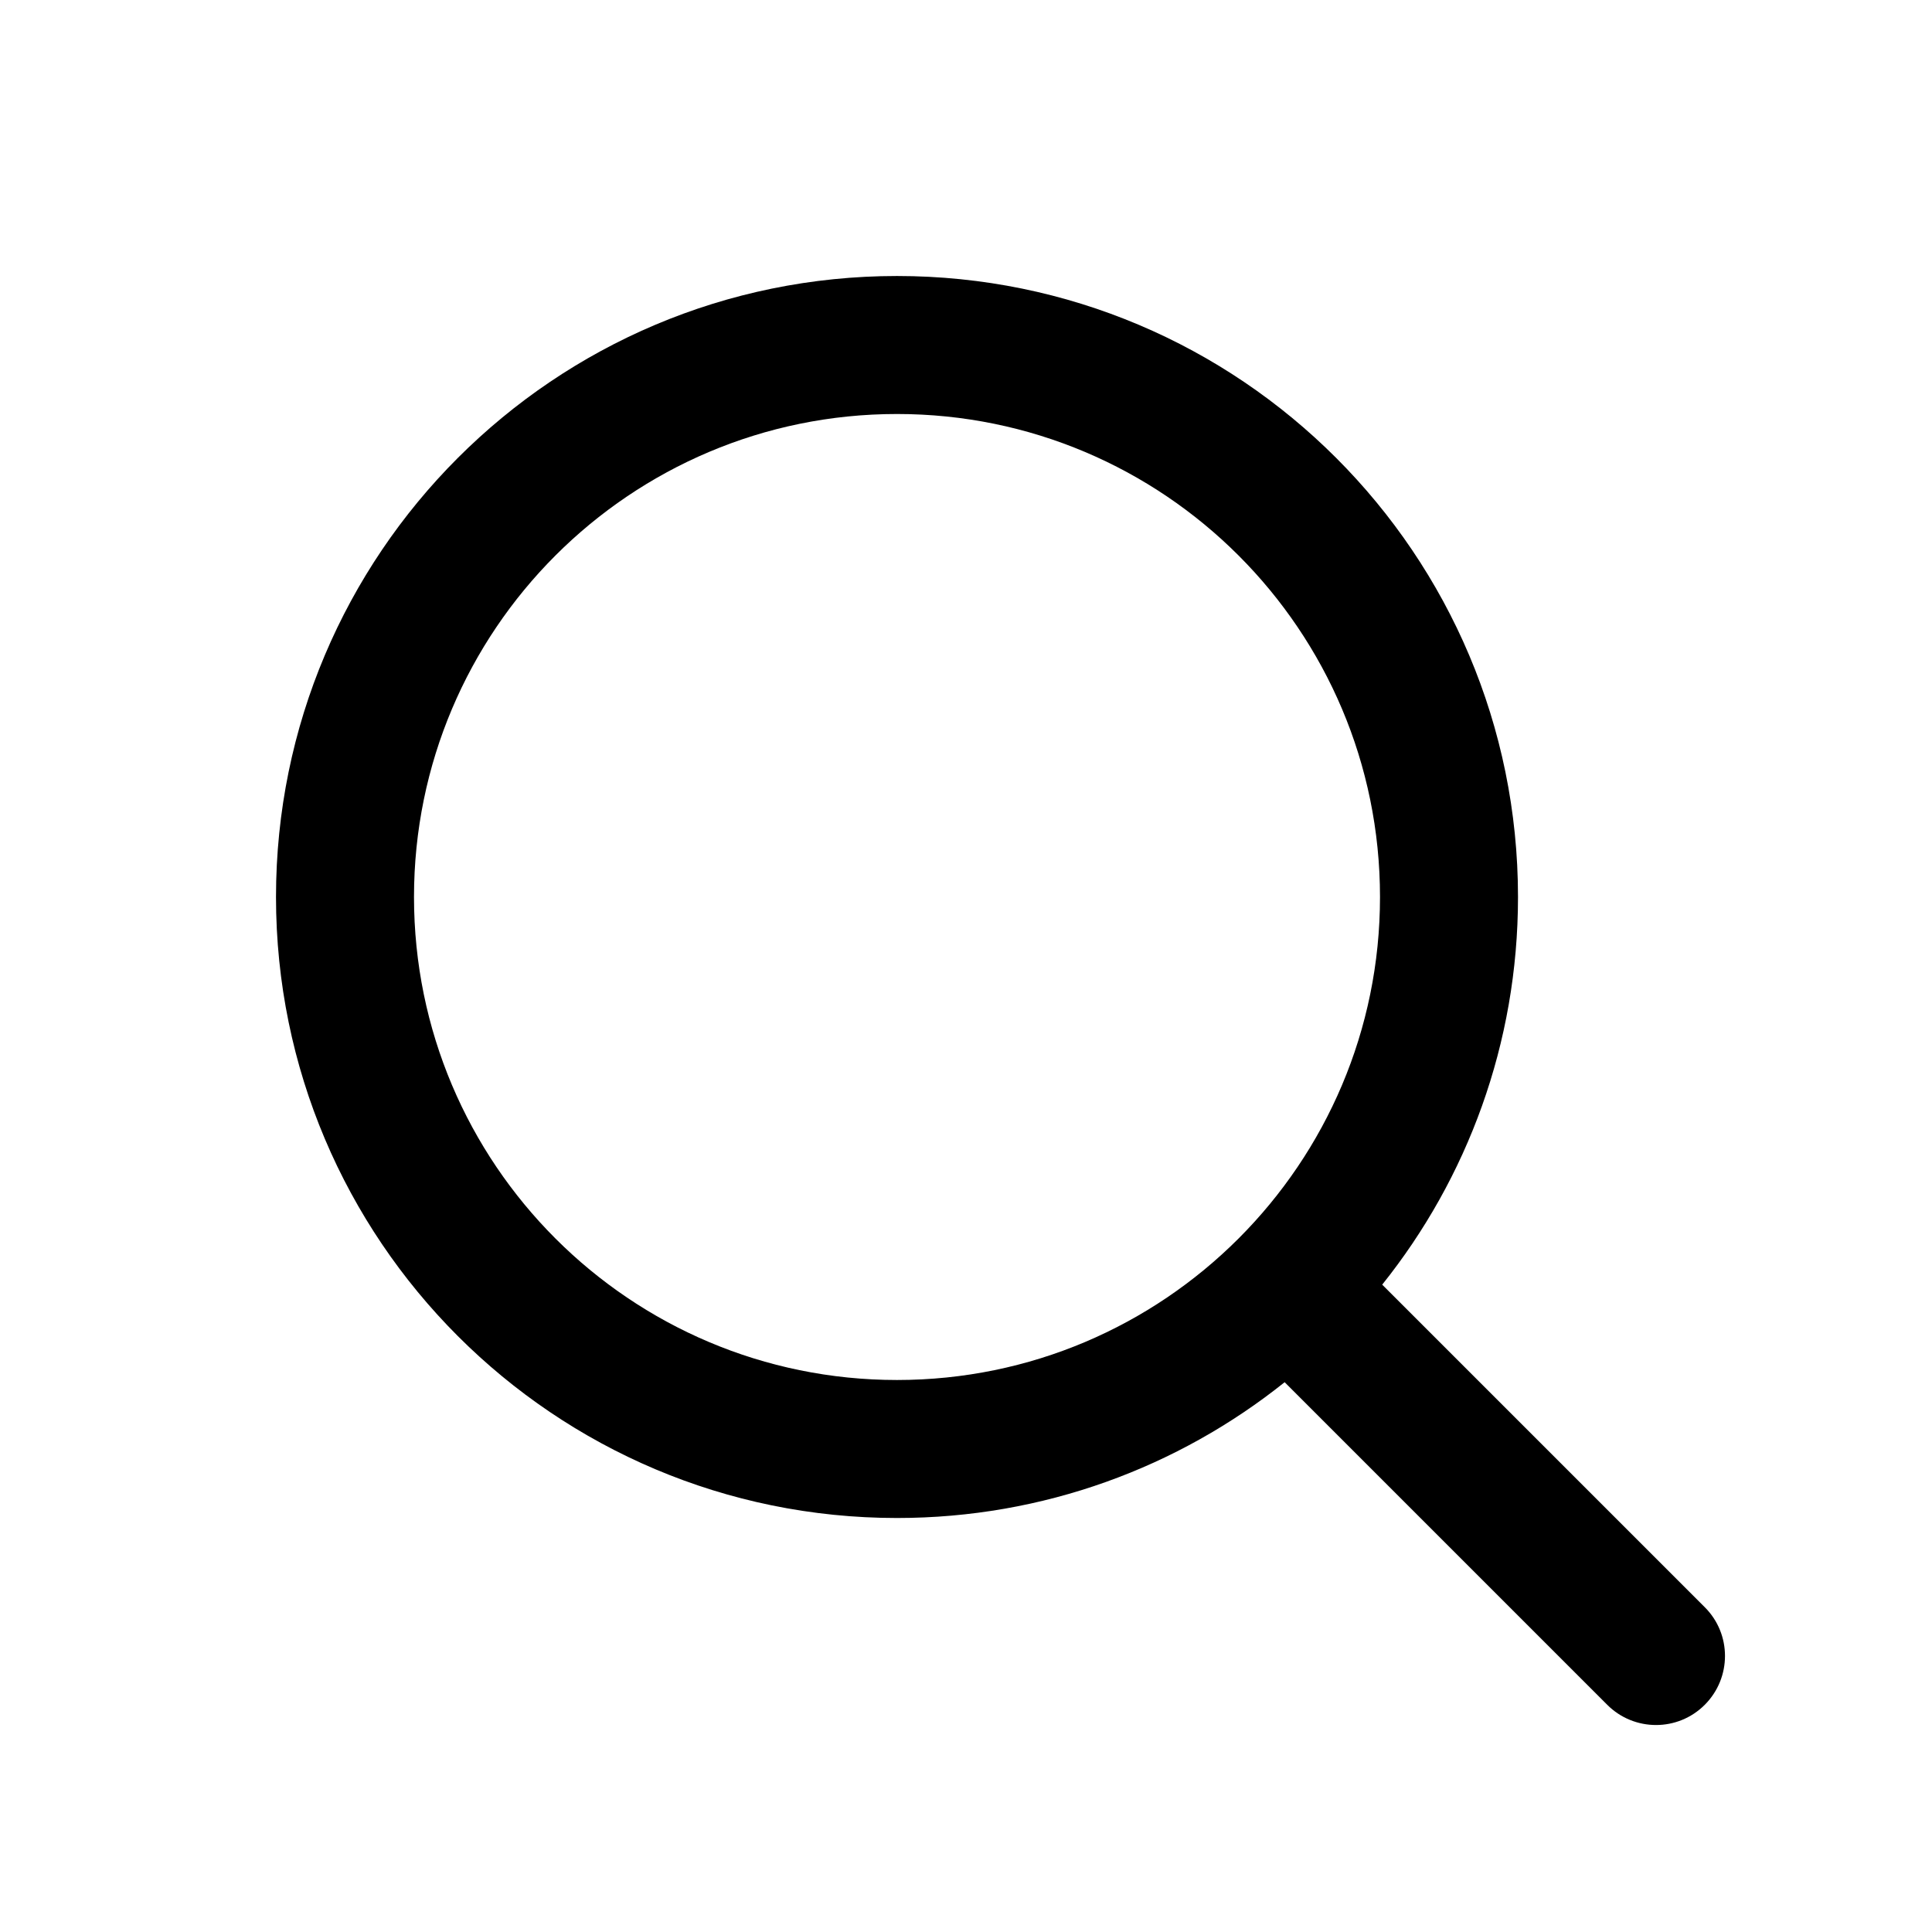
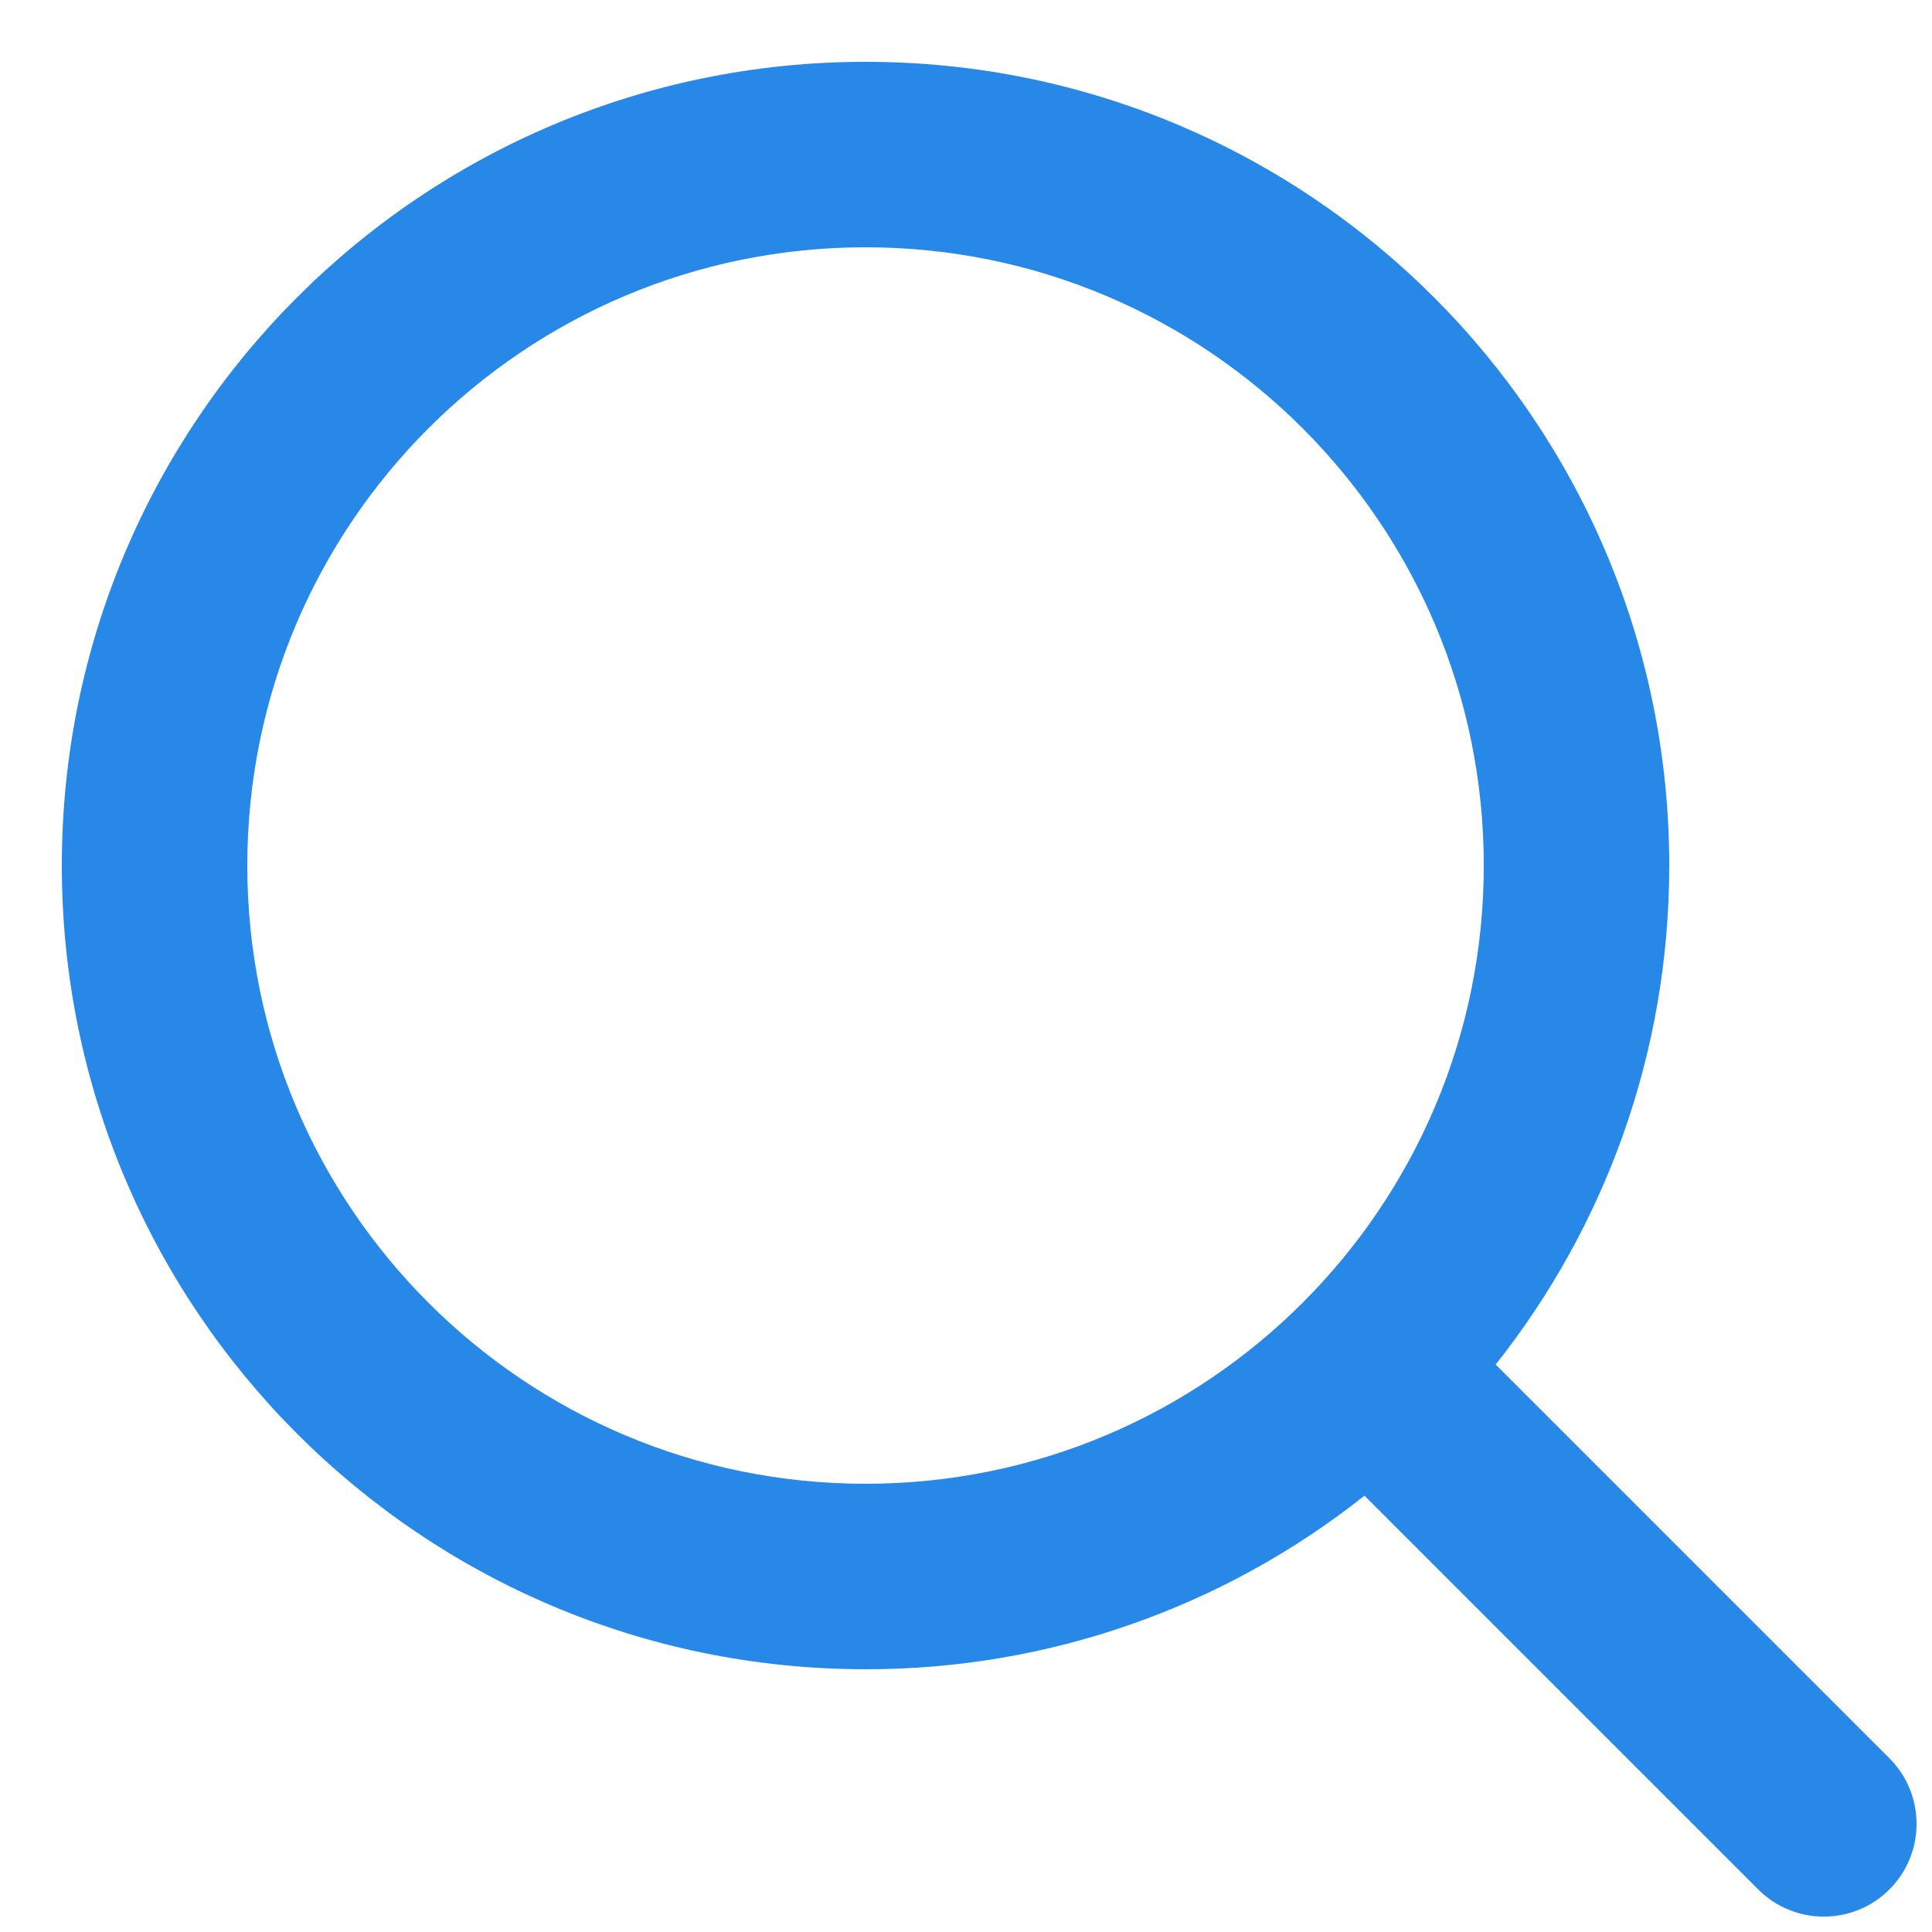
- <svg xmlns="http://www.w3.org/2000/svg" fill="none" height="28" viewBox="0 0 28 28" width="28">
-   <path clip-rule="evenodd" d="m13 4c-4.971 0-9 4.029-9 9 0 4.971 4.029 9 9 9 2.125 0 4.078-.737 5.618-1.968l4.675 4.675c.391.391 1.024.391 1.414 0s.391-1.024 0-1.414l-4.675-4.675c1.232-1.54 1.968-3.493 1.968-5.618 0-4.971-4.029-9-9-9zm0 2c-3.866 0-7 3.134-7 7 0 3.866 3.134 7 7 7 3.866 0 7-3.134 7-7 0-3.866-3.134-7-7-7z" fill="currentColor" fill-rule="evenodd" />
+ <svg xmlns="http://www.w3.org/2000/svg" width="25" height="25" fill="none" viewBox="0 0 25 25">
+   <path fill="#2788E8" fill-rule="evenodd" d="M11.2 3.2a8 8 0 1 0 0 16 8 8 0 0 0 0-16Zm-10.4 8C.8 5.456 5.456.8 11.2.8c5.744 0 10.4 4.656 10.4 10.4 0 2.44-.84 4.683-2.246 6.457l5.095 5.095a1.2 1.2 0 0 1-1.698 1.697l-5.095-5.095A10.356 10.356 0 0 1 11.2 21.6C5.456 21.6.8 16.944.8 11.2Z" clip-rule="evenodd" />
</svg>
